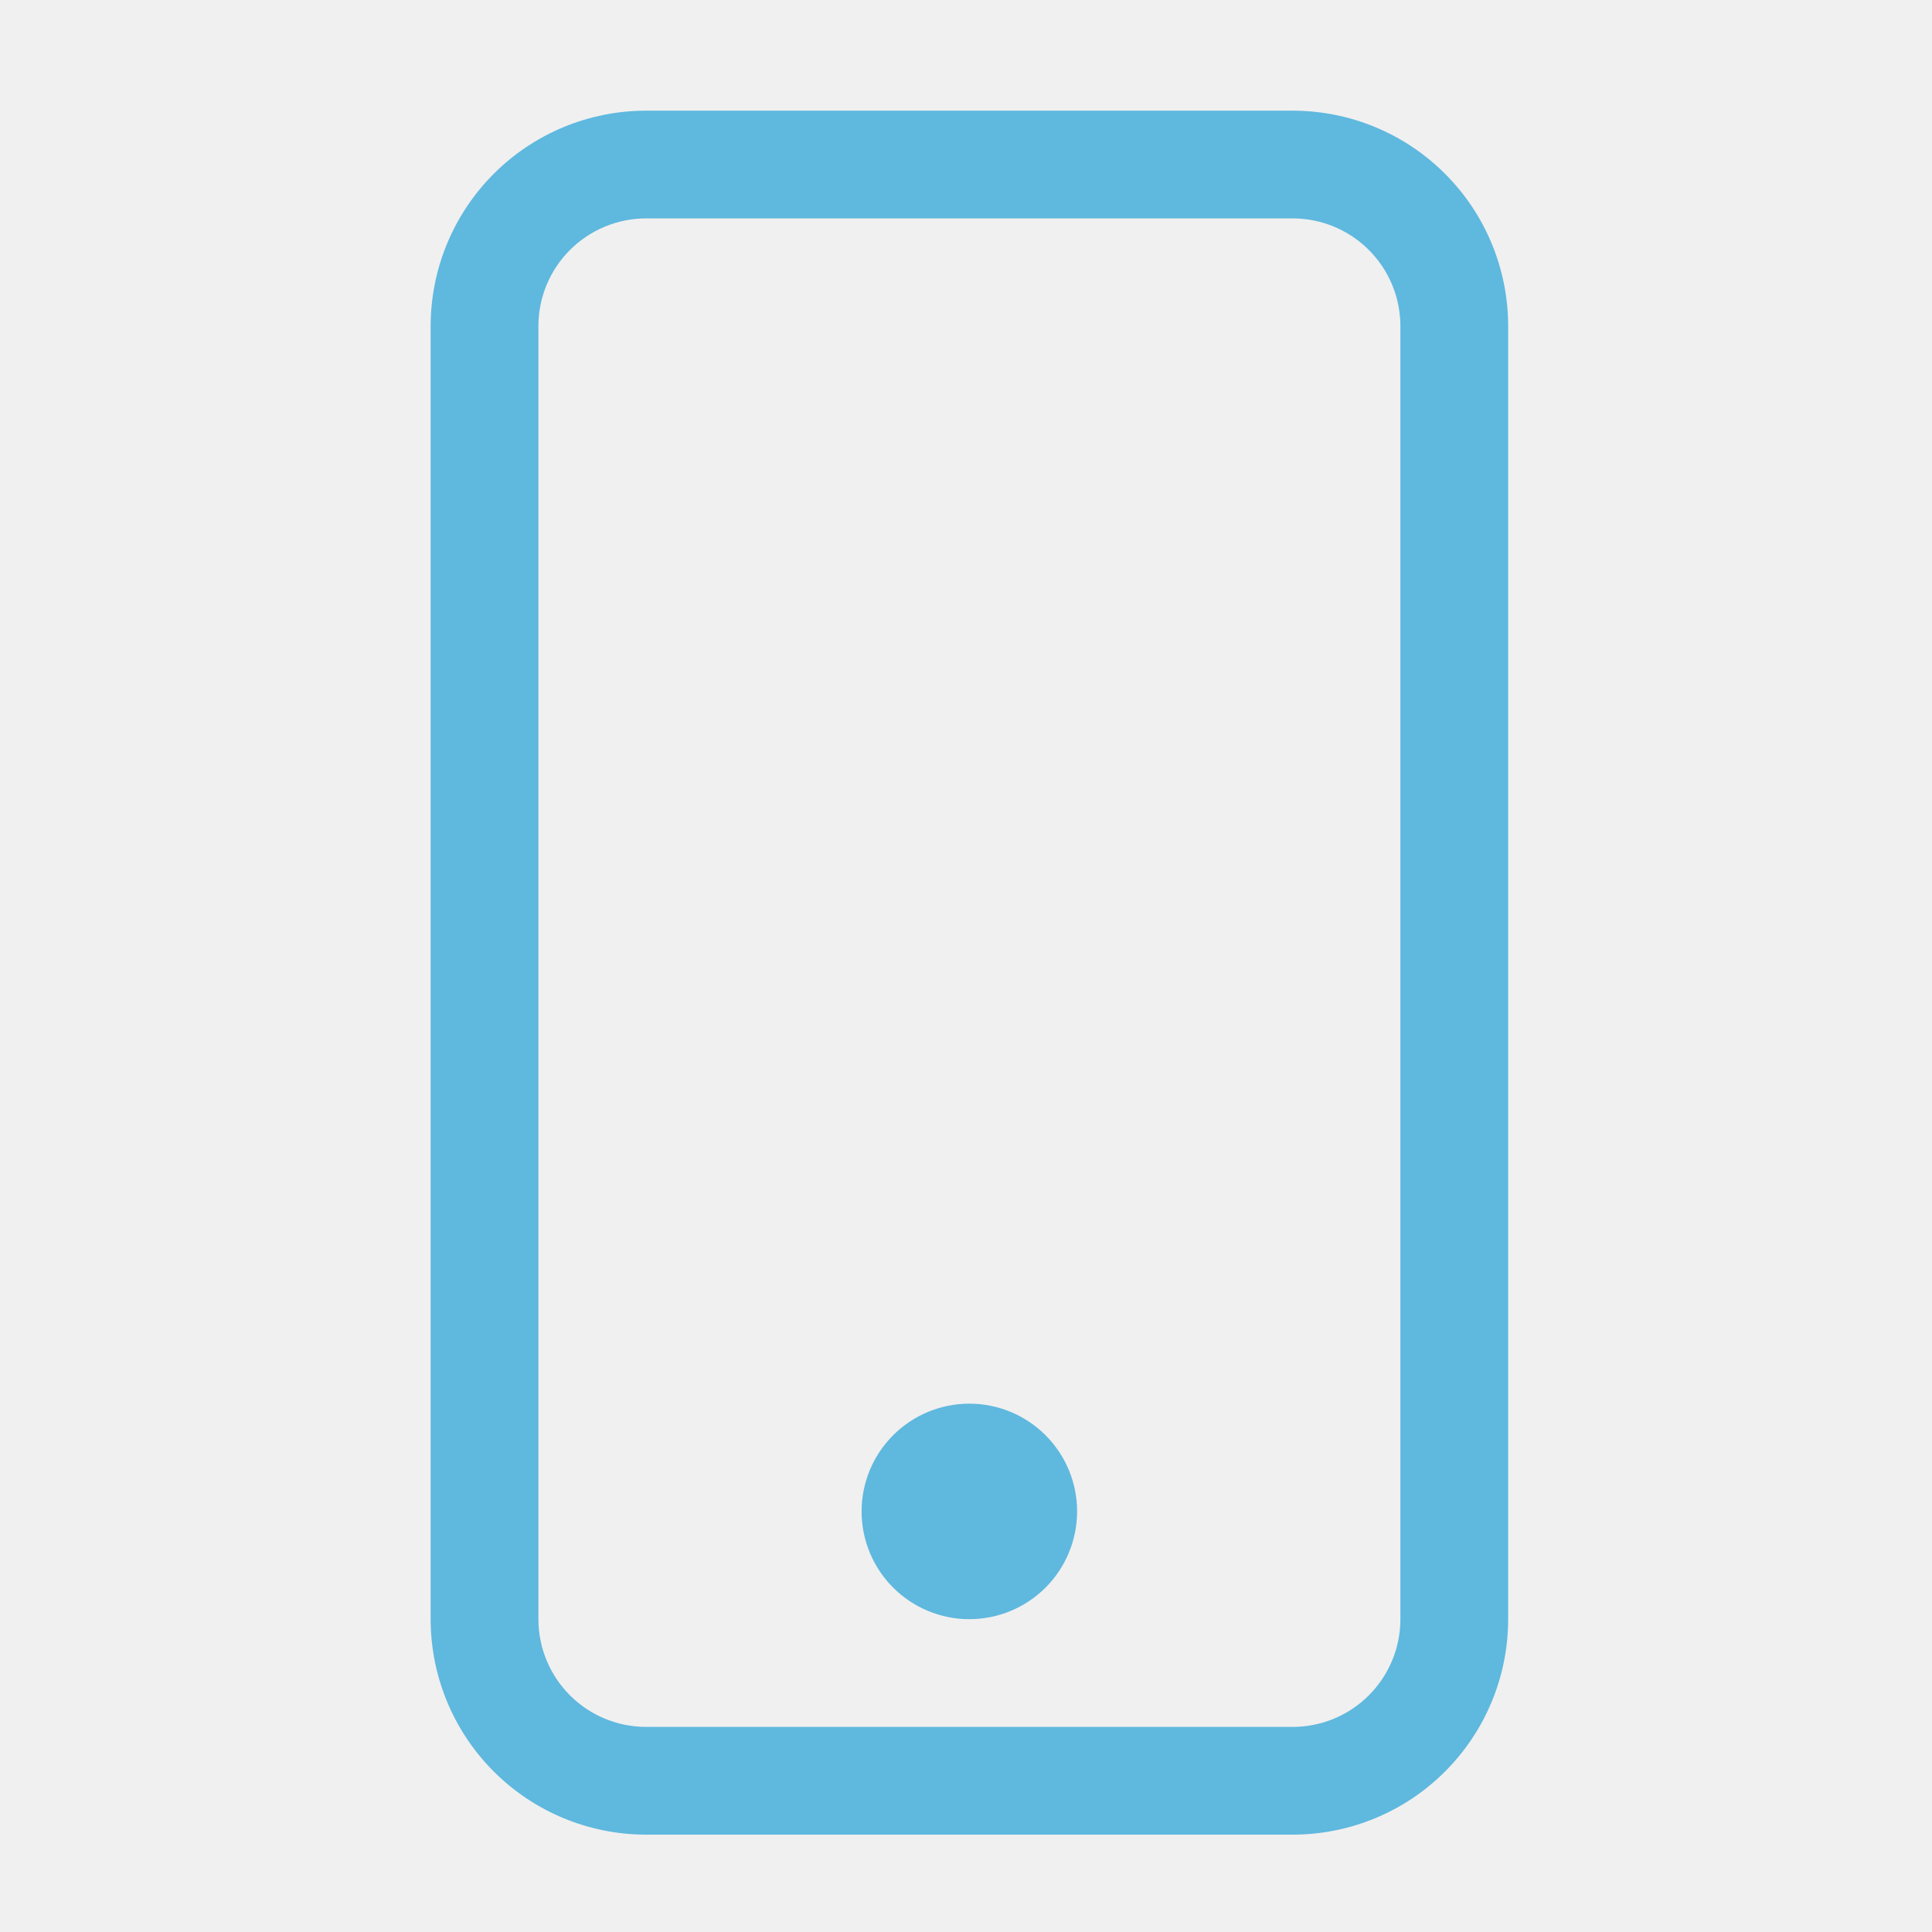
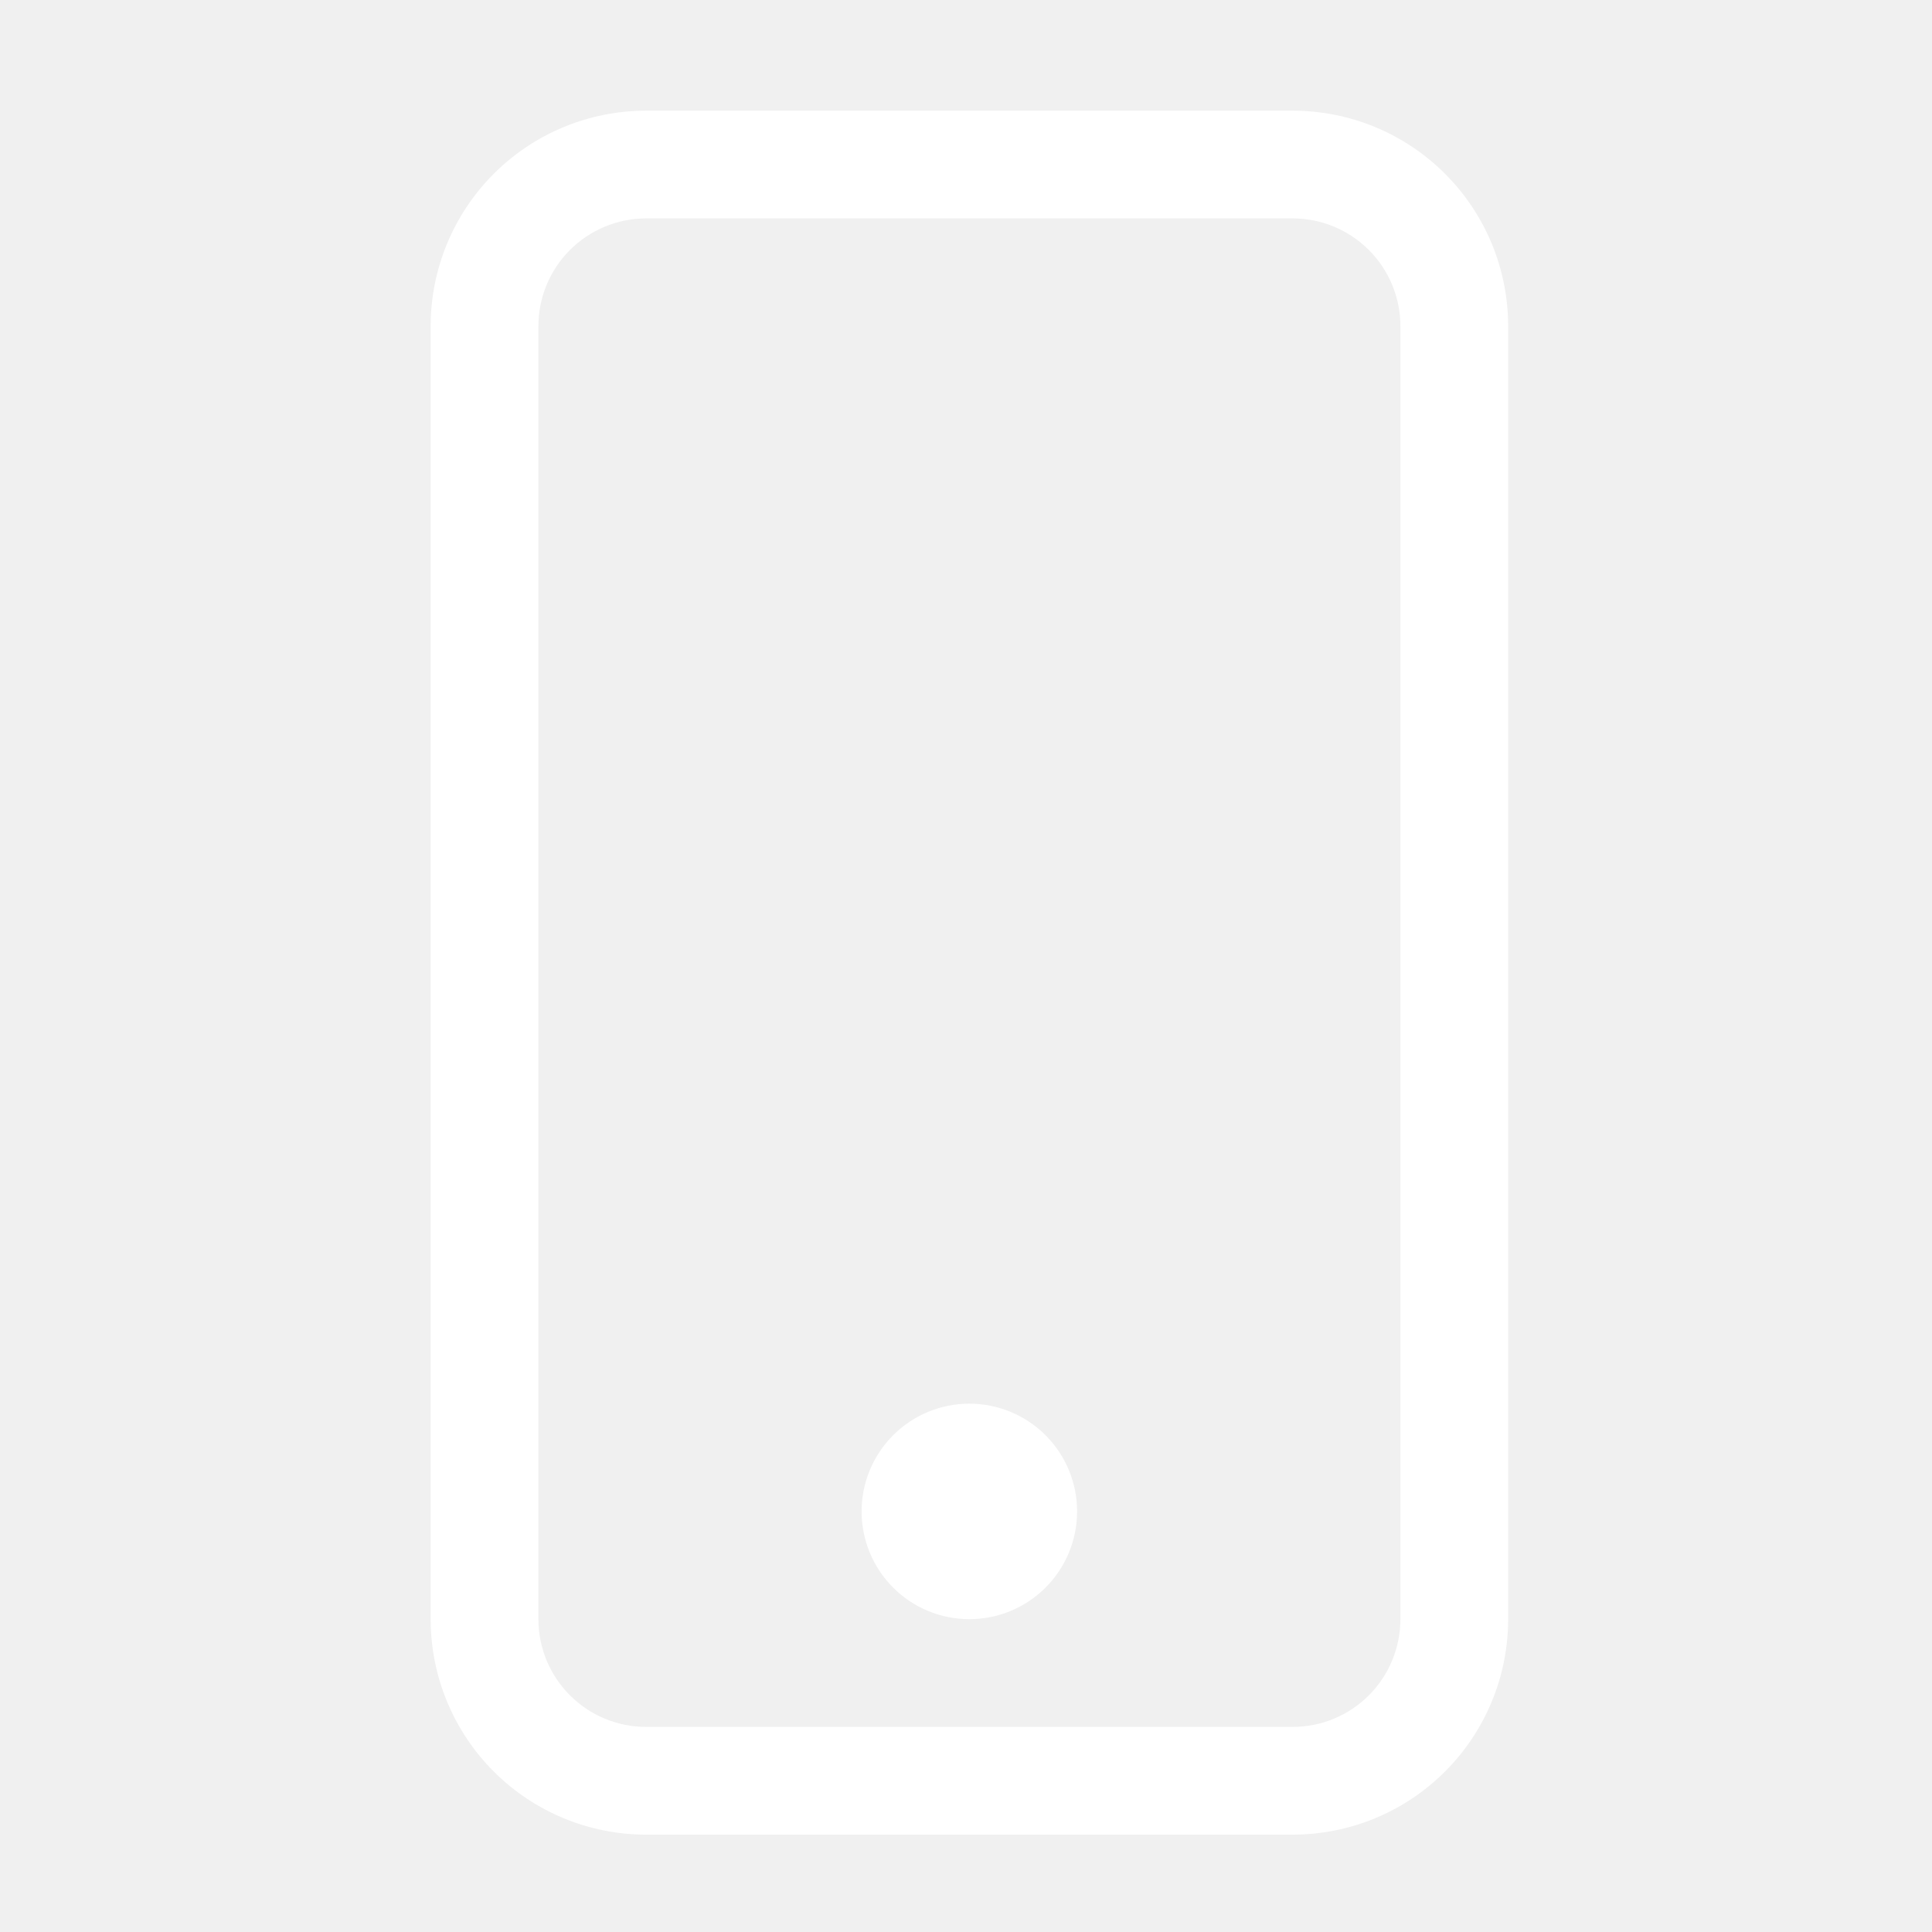
<svg xmlns="http://www.w3.org/2000/svg" width="71" height="71" viewBox="0 0 71 71" fill="none">
-   <path d="M47.504 8.026C48.555 8.026 49.562 8.444 50.304 9.186C51.047 9.929 51.464 10.936 51.464 11.986V59.503C51.464 60.553 51.047 61.56 50.304 62.303C49.562 63.046 48.555 63.463 47.504 63.463H23.746C22.696 63.463 21.689 63.046 20.946 62.303C20.203 61.56 19.786 60.553 19.786 59.503V11.986C19.786 10.936 20.203 9.929 20.946 9.186C21.689 8.444 22.696 8.026 23.746 8.026H47.504ZM23.746 4.067C21.645 4.067 19.631 4.901 18.146 6.386C16.661 7.871 15.826 9.886 15.826 11.986V59.503C15.826 61.603 16.661 63.618 18.146 65.103C19.631 66.588 21.645 67.422 23.746 67.422H47.504C49.605 67.422 51.619 66.588 53.104 65.103C54.59 63.618 55.424 61.603 55.424 59.503V11.986C55.424 9.886 54.59 7.871 53.104 6.386C51.619 4.901 49.605 4.067 47.504 4.067H23.746Z" fill="#5FB8DE" />
-   <path d="M35.623 59.504C36.673 59.504 37.68 59.086 38.423 58.344C39.165 57.601 39.583 56.594 39.583 55.544C39.583 54.493 39.165 53.486 38.423 52.744C37.68 52.001 36.673 51.584 35.623 51.584C34.572 51.584 33.565 52.001 32.823 52.744C32.08 53.486 31.663 54.493 31.663 55.544C31.663 56.594 32.08 57.601 32.823 58.344C33.565 59.086 34.572 59.504 35.623 59.504Z" fill="#5FB8DE" />
+   <path d="M47.504 8.026C48.555 8.026 49.562 8.444 50.304 9.186C51.047 9.929 51.464 10.936 51.464 11.986V59.503C51.464 60.553 51.047 61.56 50.304 62.303C49.562 63.046 48.555 63.463 47.504 63.463H23.746C22.696 63.463 21.689 63.046 20.946 62.303C20.203 61.56 19.786 60.553 19.786 59.503V11.986C19.786 10.936 20.203 9.929 20.946 9.186C21.689 8.444 22.696 8.026 23.746 8.026H47.504ZM23.746 4.067C21.645 4.067 19.631 4.901 18.146 6.386C16.661 7.871 15.826 9.886 15.826 11.986V59.503C15.826 61.603 16.661 63.618 18.146 65.103C19.631 66.588 21.645 67.422 23.746 67.422H47.504C49.605 67.422 51.619 66.588 53.104 65.103C54.59 63.618 55.424 61.603 55.424 59.503V11.986C55.424 9.886 54.59 7.871 53.104 6.386C51.619 4.901 49.605 4.067 47.504 4.067H23.746Z" fill="#FFFFFF" />
+   <path d="M35.623 59.504C36.673 59.504 37.68 59.086 38.423 58.344C39.165 57.601 39.583 56.594 39.583 55.544C39.583 54.493 39.165 53.486 38.423 52.744C37.68 52.001 36.673 51.584 35.623 51.584C34.572 51.584 33.565 52.001 32.823 52.744C32.08 53.486 31.663 54.493 31.663 55.544C31.663 56.594 32.08 57.601 32.823 58.344C33.565 59.086 34.572 59.504 35.623 59.504Z" fill="#FFFFFF" />
</svg>
